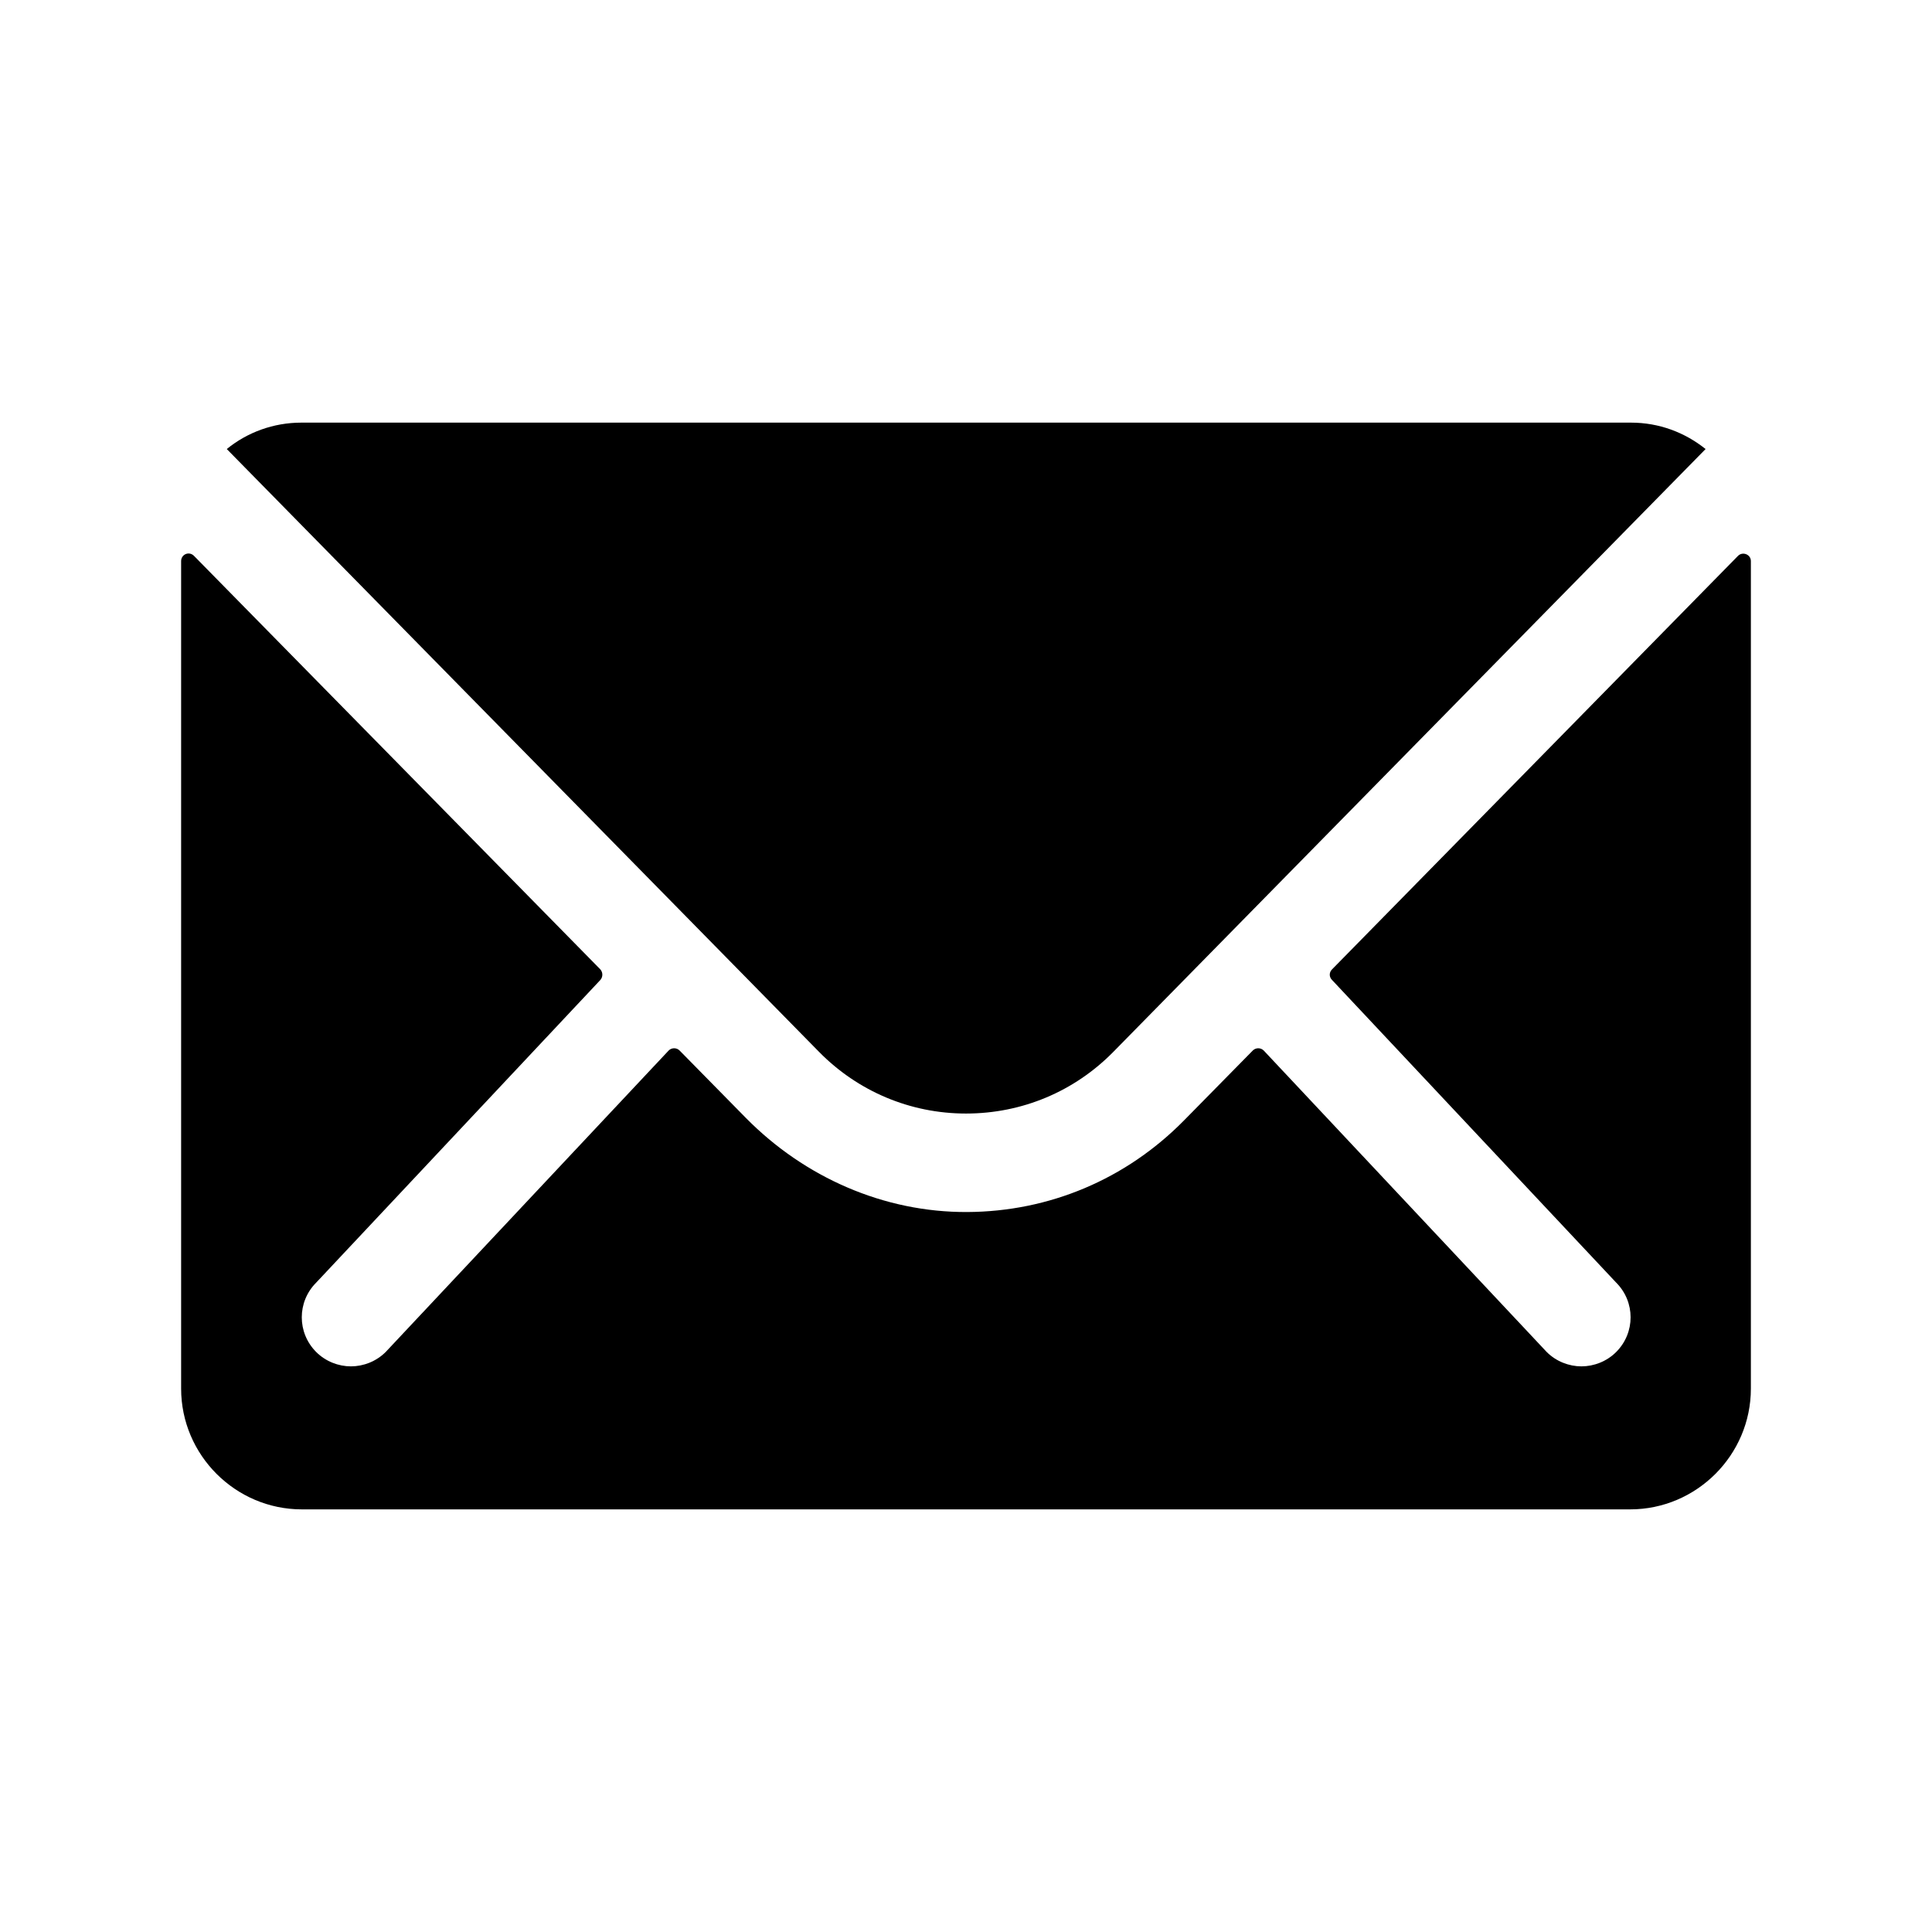
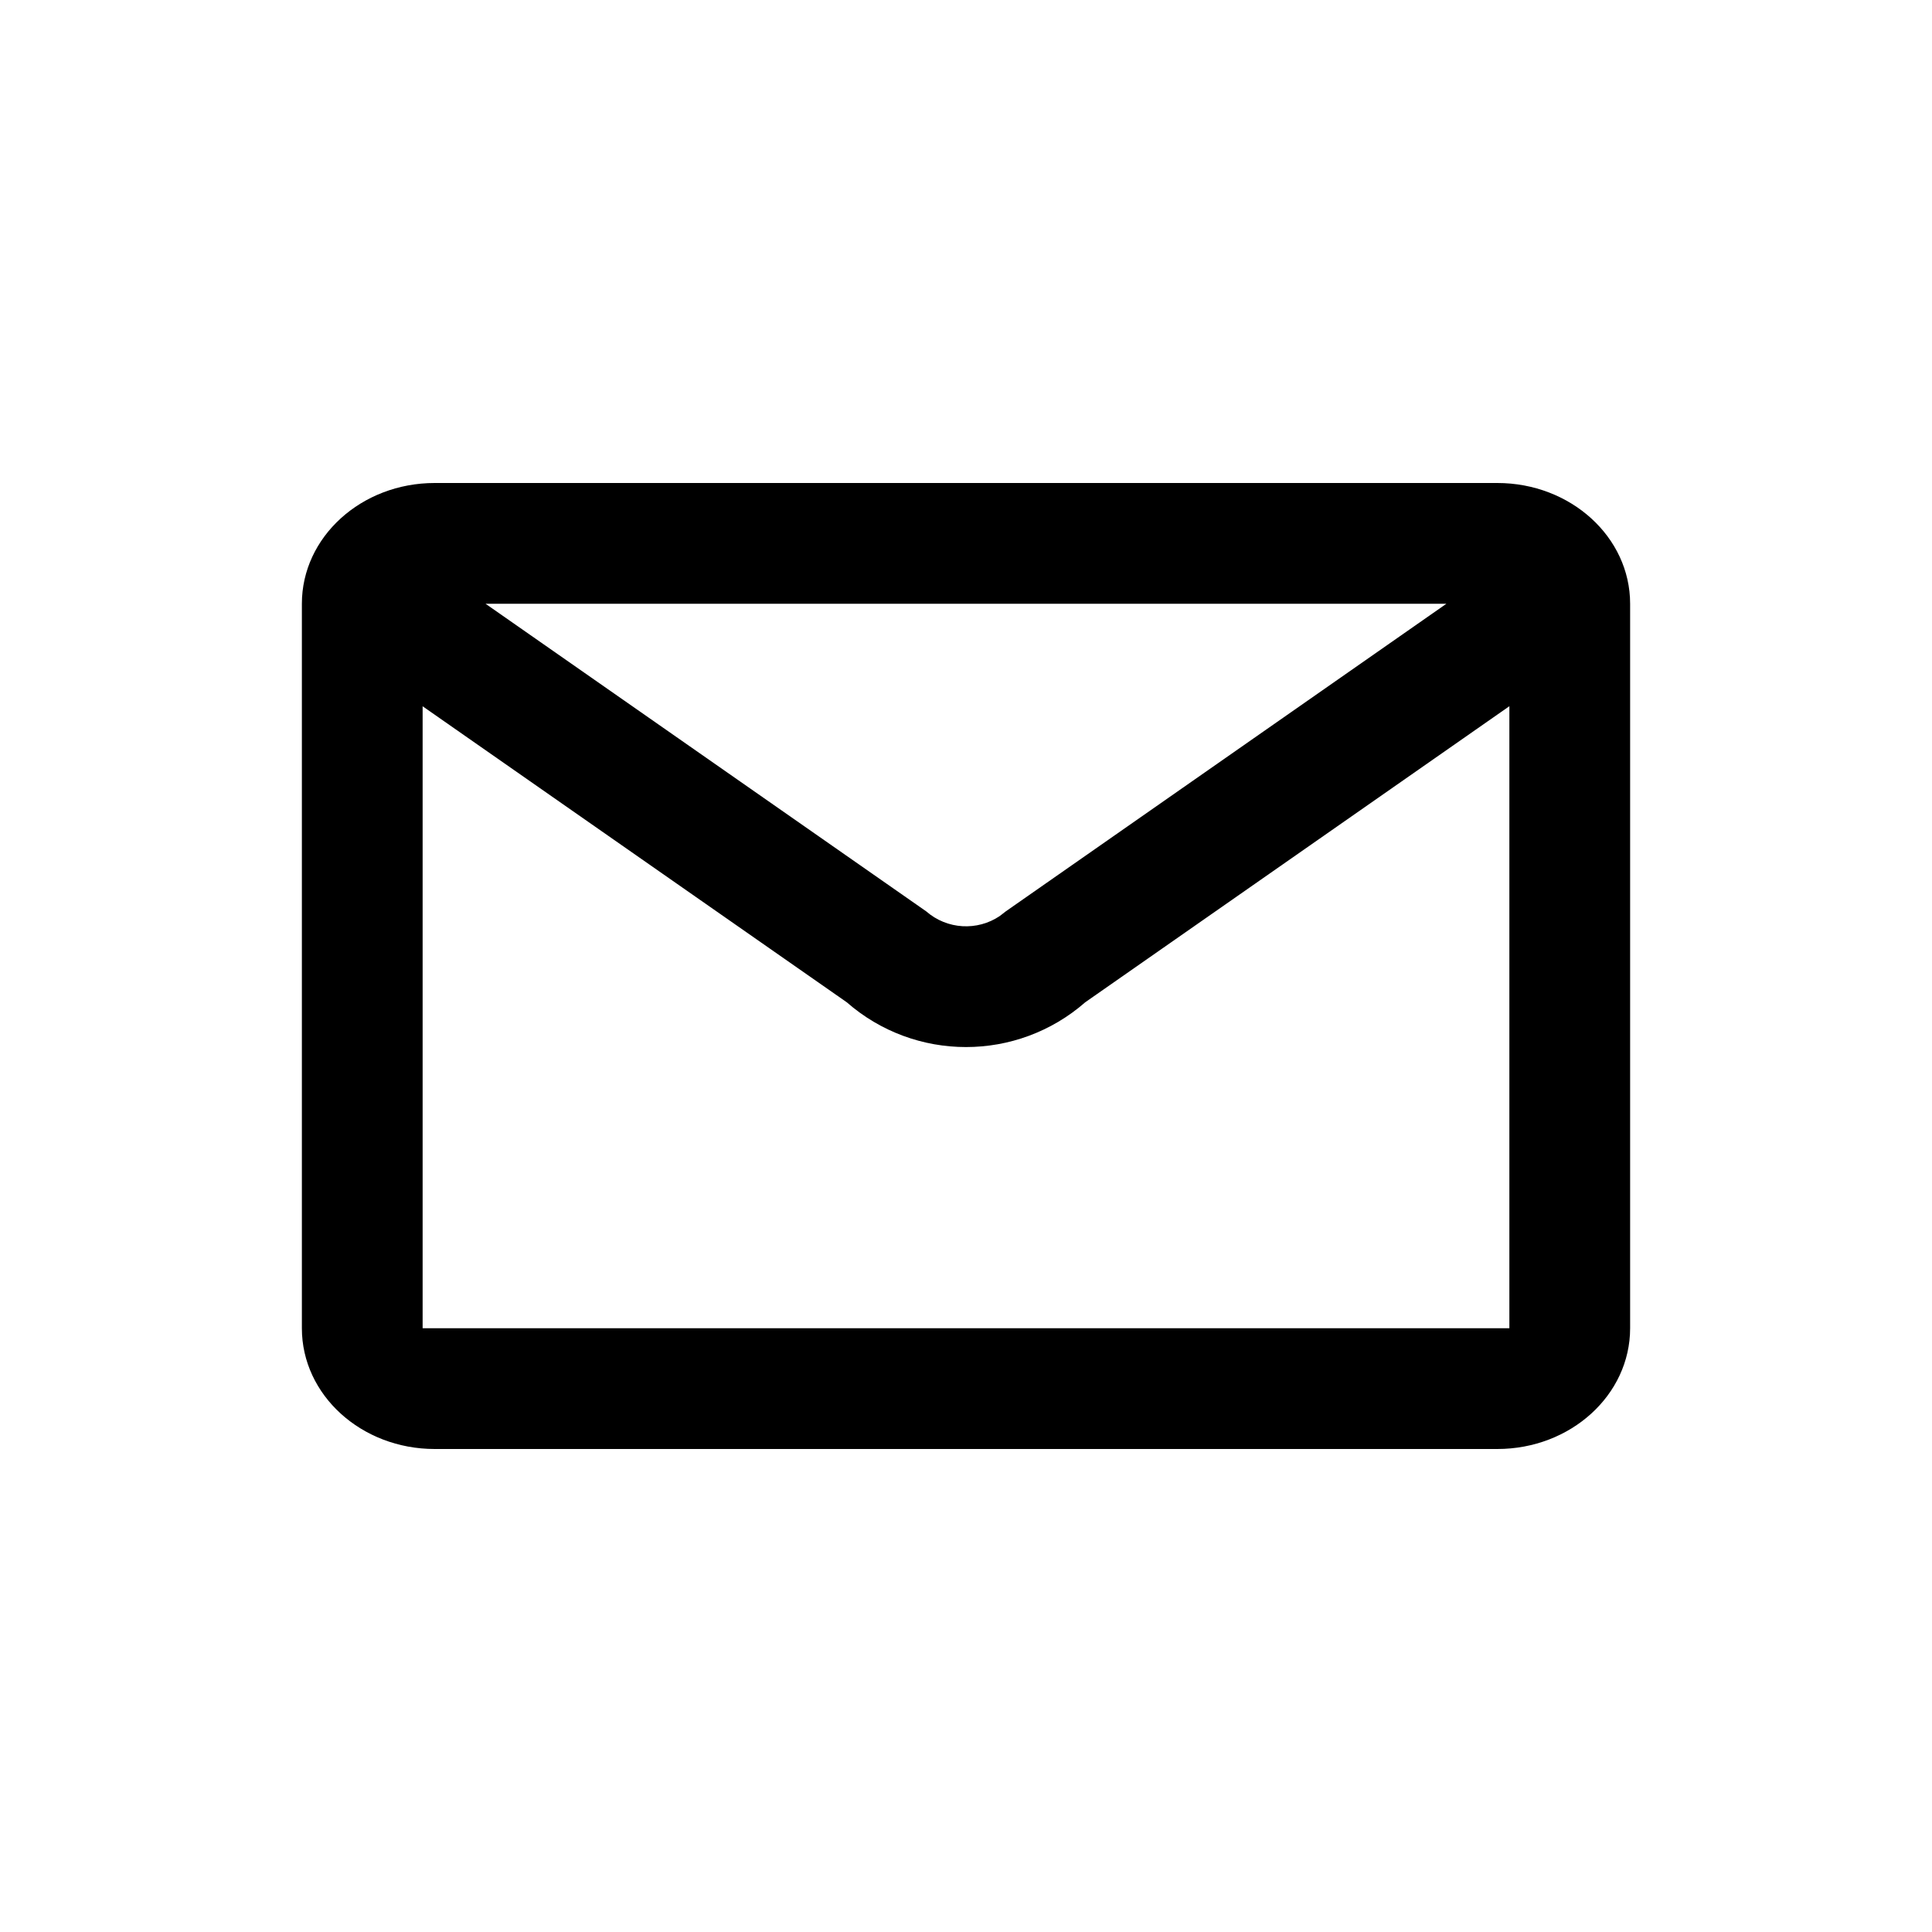
- <svg xmlns="http://www.w3.org/2000/svg" viewBox="0 0 512 512">
-   <path d="M460.6 147.3L353 256.9c-.8.8-.8 2 0 2.8l75.3 80.2c5.1 5.1 5.1 13.3 0 18.4-2.5 2.5-5.9 3.8-9.2 3.8s-6.7-1.3-9.2-3.8l-75-79.9c-.8-.8-2.1-.8-2.9 0L313.7 297c-15.3 15.5-35.6 24.1-57.4 24.2-22.1.1-43.1-9.2-58.6-24.9l-17.6-17.9c-.8-.8-2.1-.8-2.9 0l-75 79.9c-2.5 2.5-5.9 3.8-9.2 3.8s-6.7-1.3-9.2-3.8c-5.1-5.1-5.1-13.3 0-18.4l75.3-80.2c.7-.8.7-2 0-2.8L51.4 147.3c-1.3-1.3-3.4-.4-3.4 1.4V368c0 17.6 14.4 32 32 32h352c17.6 0 32-14.4 32-32V148.7c0-1.8-2.2-2.6-3.4-1.4z" />
-   <path d="M256 295.1c14.8 0 28.7-5.8 39.1-16.4L452 119c-5.5-4.4-12.3-7-19.8-7H79.9c-7.5 0-14.4 2.6-19.8 7L217 278.7c10.3 10.5 24.2 16.4 39 16.4z" />
+ <svg xmlns="http://www.w3.org/2000/svg" width="32px" height="32px" viewBox="0 0 32 32" version="1.1">
+   <g id="icons/tab-bar/analytics" stroke="none" stroke-width="1">
+     <path d="M24.8,8 C26.015,8 27,8.895 27,10 L27,22 C27,23.105 26.015,24 24.8,24 L7.2,24 C5.985,24 5,23.105 5,22 L5,10 C5,8.895 5.985,8 7.2,8 L24.8,8 Z M25,11.697 L17.976,16.6 C16.844,17.59 15.156,17.59 14.024,16.6 L14.024,16.6 L7,11.698 L7,22 L25,22 L25,11.697 Z M23.957,10 L8.042,10 L15.341,15.095 C15.687,15.397 16.189,15.423 16.561,15.171 L16.659,15.095 L23.957,10 Z" id="Combined-Shape" />
+   </g>
</svg>
